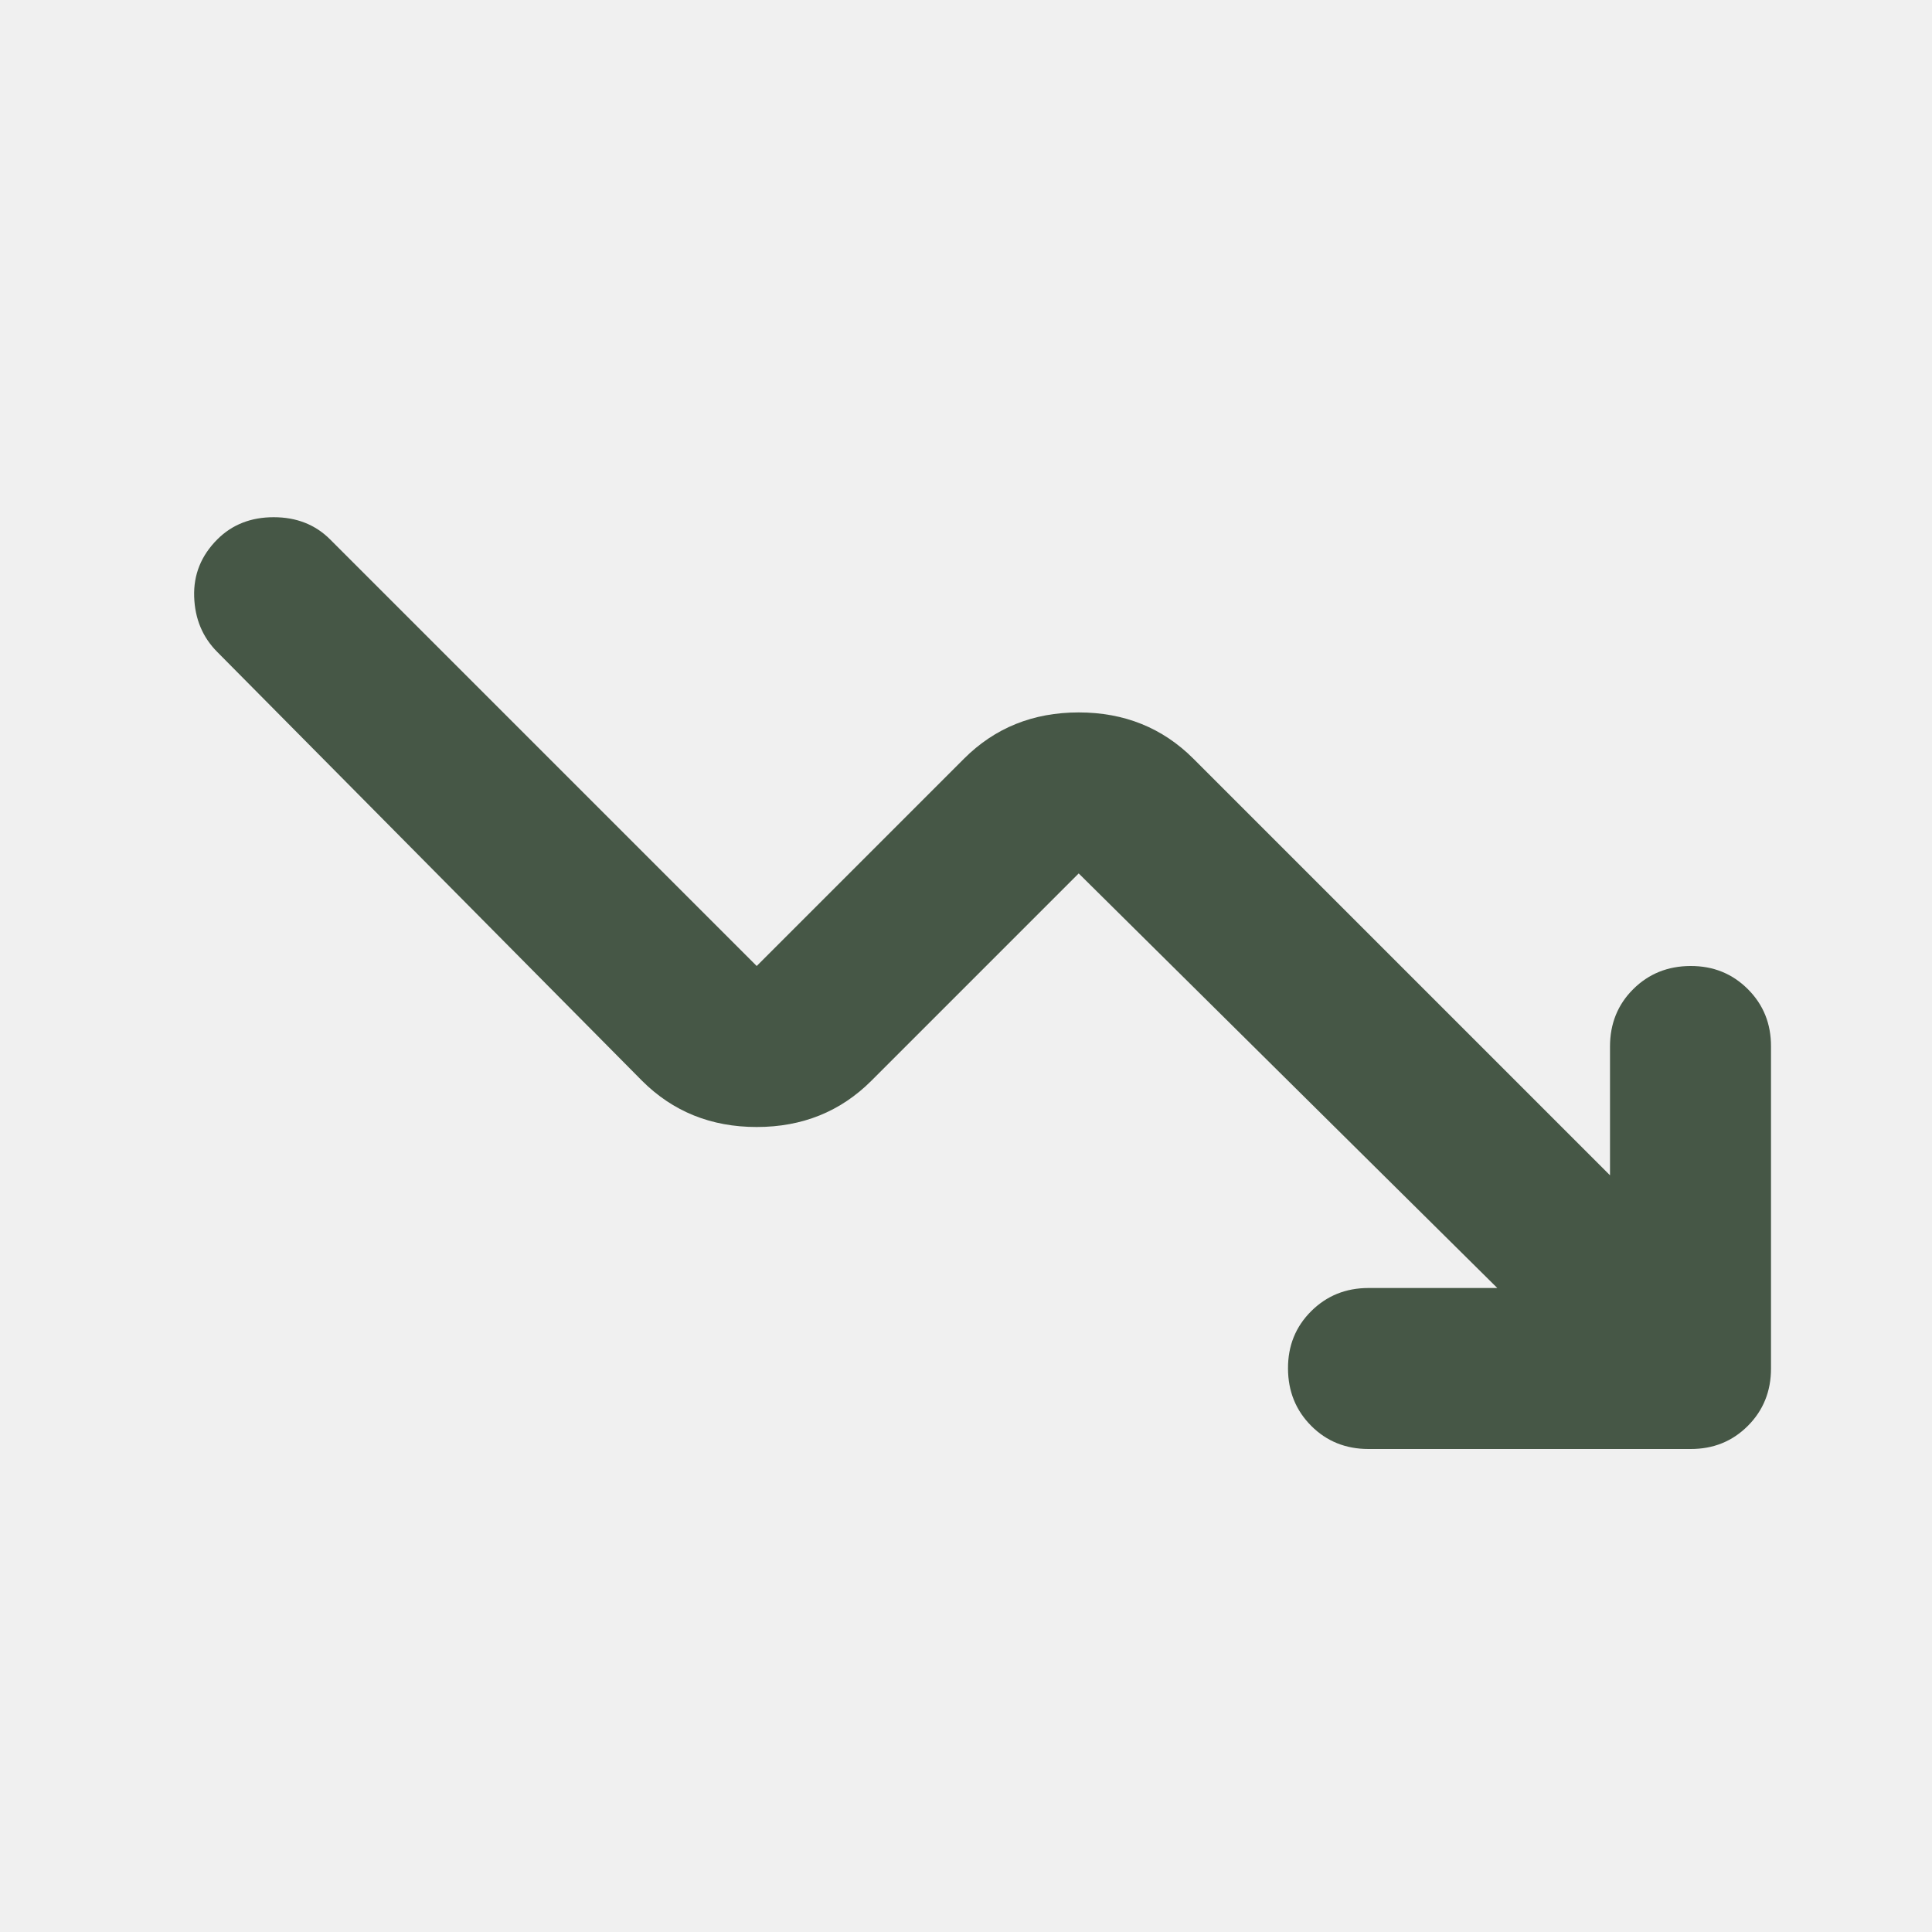
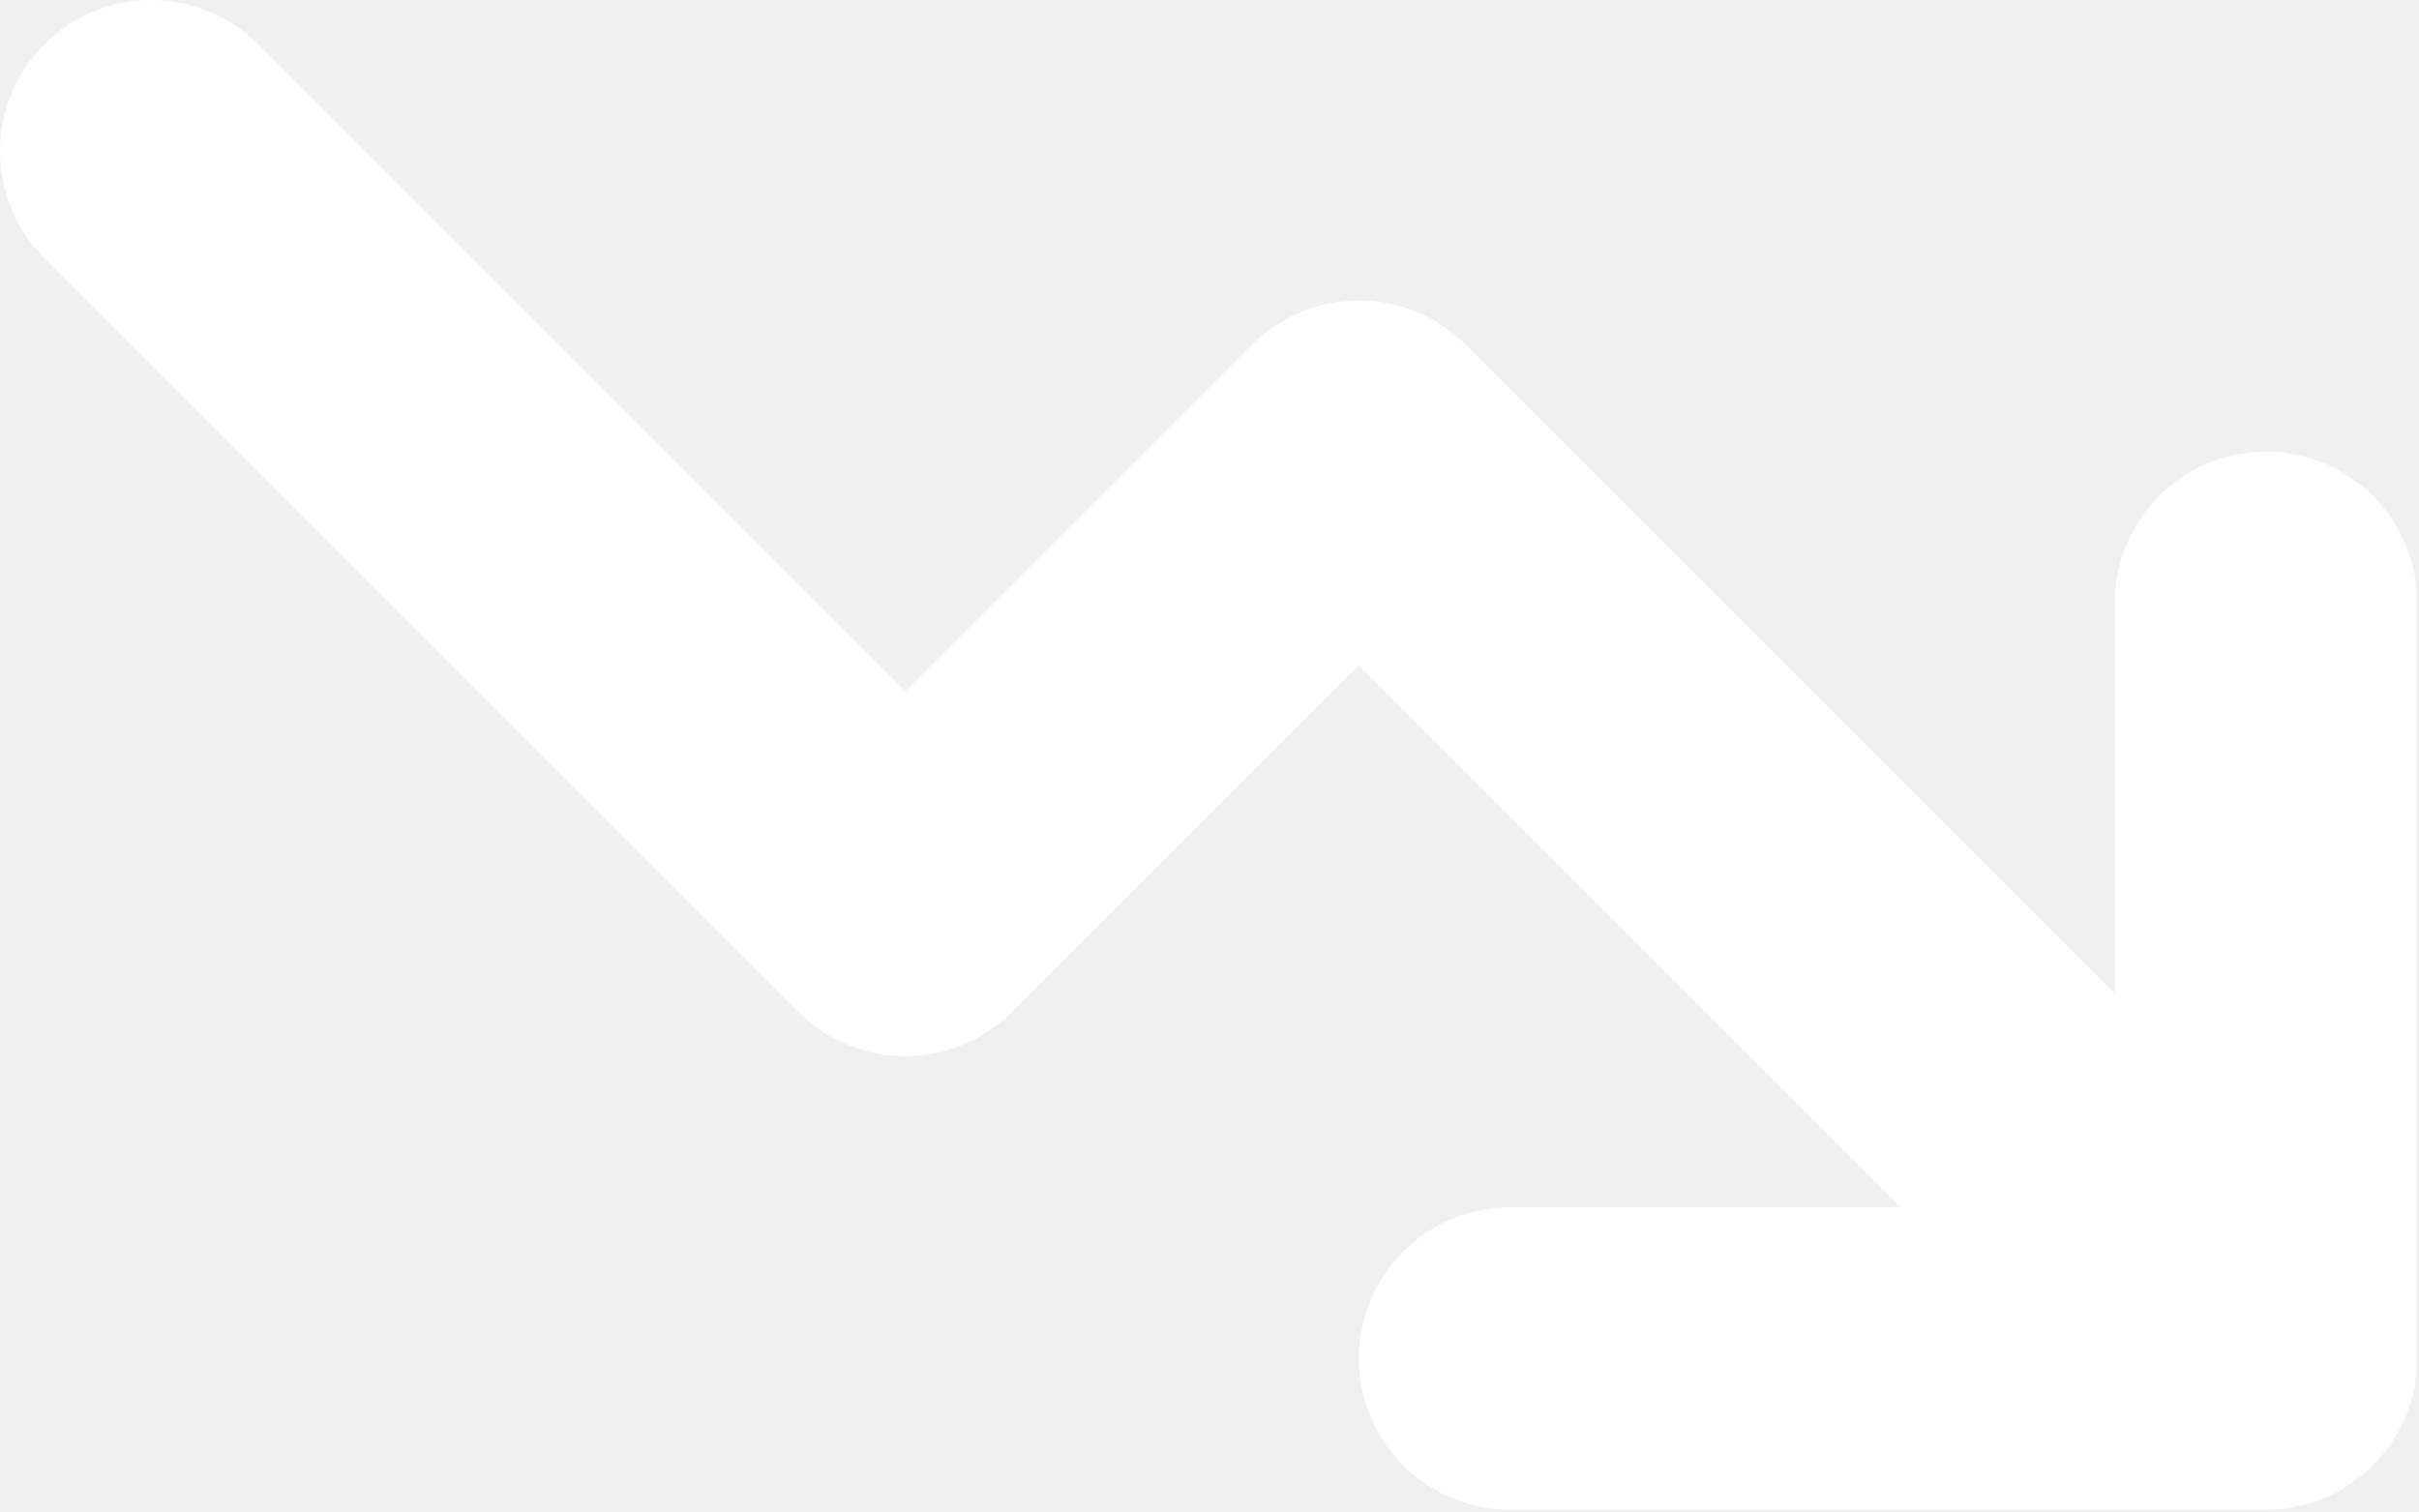
- <svg xmlns="http://www.w3.org/2000/svg" width="24" height="24" viewBox="0 0 24 24" fill="none">
-   <path d="M18.6 16L13.4 10.85L10.825 13.425C10.442 13.808 9.967 14 9.4 14C8.833 14 8.358 13.808 7.975 13.425L2.7 8.1C2.517 7.917 2.421 7.688 2.412 7.413C2.403 7.138 2.499 6.901 2.7 6.7C2.883 6.517 3.117 6.425 3.4 6.425C3.683 6.425 3.917 6.517 4.1 6.7L9.4 12L11.975 9.425C12.358 9.042 12.833 8.85 13.4 8.85C13.967 8.85 14.442 9.042 14.825 9.425L20 14.6V13C20 12.717 20.096 12.479 20.288 12.288C20.48 12.097 20.717 12.001 21 12C21.283 11.999 21.52 12.095 21.713 12.288C21.906 12.481 22.001 12.718 22 13V17C22 17.283 21.904 17.521 21.712 17.713C21.52 17.905 21.283 18.001 21 18H17C16.717 18 16.479 17.904 16.288 17.712C16.097 17.52 16.001 17.283 16 17C15.999 16.717 16.095 16.48 16.288 16.288C16.481 16.096 16.718 16 17 16H18.6Z" fill="#465746" />
+ <svg xmlns="http://www.w3.org/2000/svg" width="16" height="10" viewBox="0 0 16 10" fill="none">
+   <path fill-rule="evenodd" clip-rule="evenodd" d="M9.988 7.988C9.723 7.988 9.468 8.093 9.281 8.281C9.093 8.468 8.988 8.723 8.988 8.988C8.988 9.253 9.093 9.507 9.281 9.695C9.468 9.882 9.723 9.988 9.988 9.988H14.988C15.253 9.988 15.507 9.882 15.695 9.695C15.882 9.507 15.988 9.253 15.988 8.988V3.988C15.988 3.723 15.882 3.468 15.695 3.281C15.507 3.093 15.253 2.988 14.988 2.988C14.723 2.988 14.468 3.093 14.281 3.281C14.093 3.468 13.988 3.723 13.988 3.988V6.574L9.695 2.281C9.507 2.093 9.253 1.988 8.988 1.988C8.723 1.988 8.468 2.093 8.281 2.281L5.988 4.574L1.695 0.281C1.506 0.099 1.254 -0.002 0.991 0C0.729 0.002 0.478 0.108 0.293 0.293C0.107 0.478 0.002 0.729 3.78026e-05 0.991C-0.002 1.254 0.099 1.506 0.281 1.695L5.281 6.695C5.468 6.882 5.723 6.988 5.988 6.988C6.253 6.988 6.507 6.882 6.695 6.695L8.988 4.402L12.574 7.988H9.988Z" fill="white" />
</svg>
